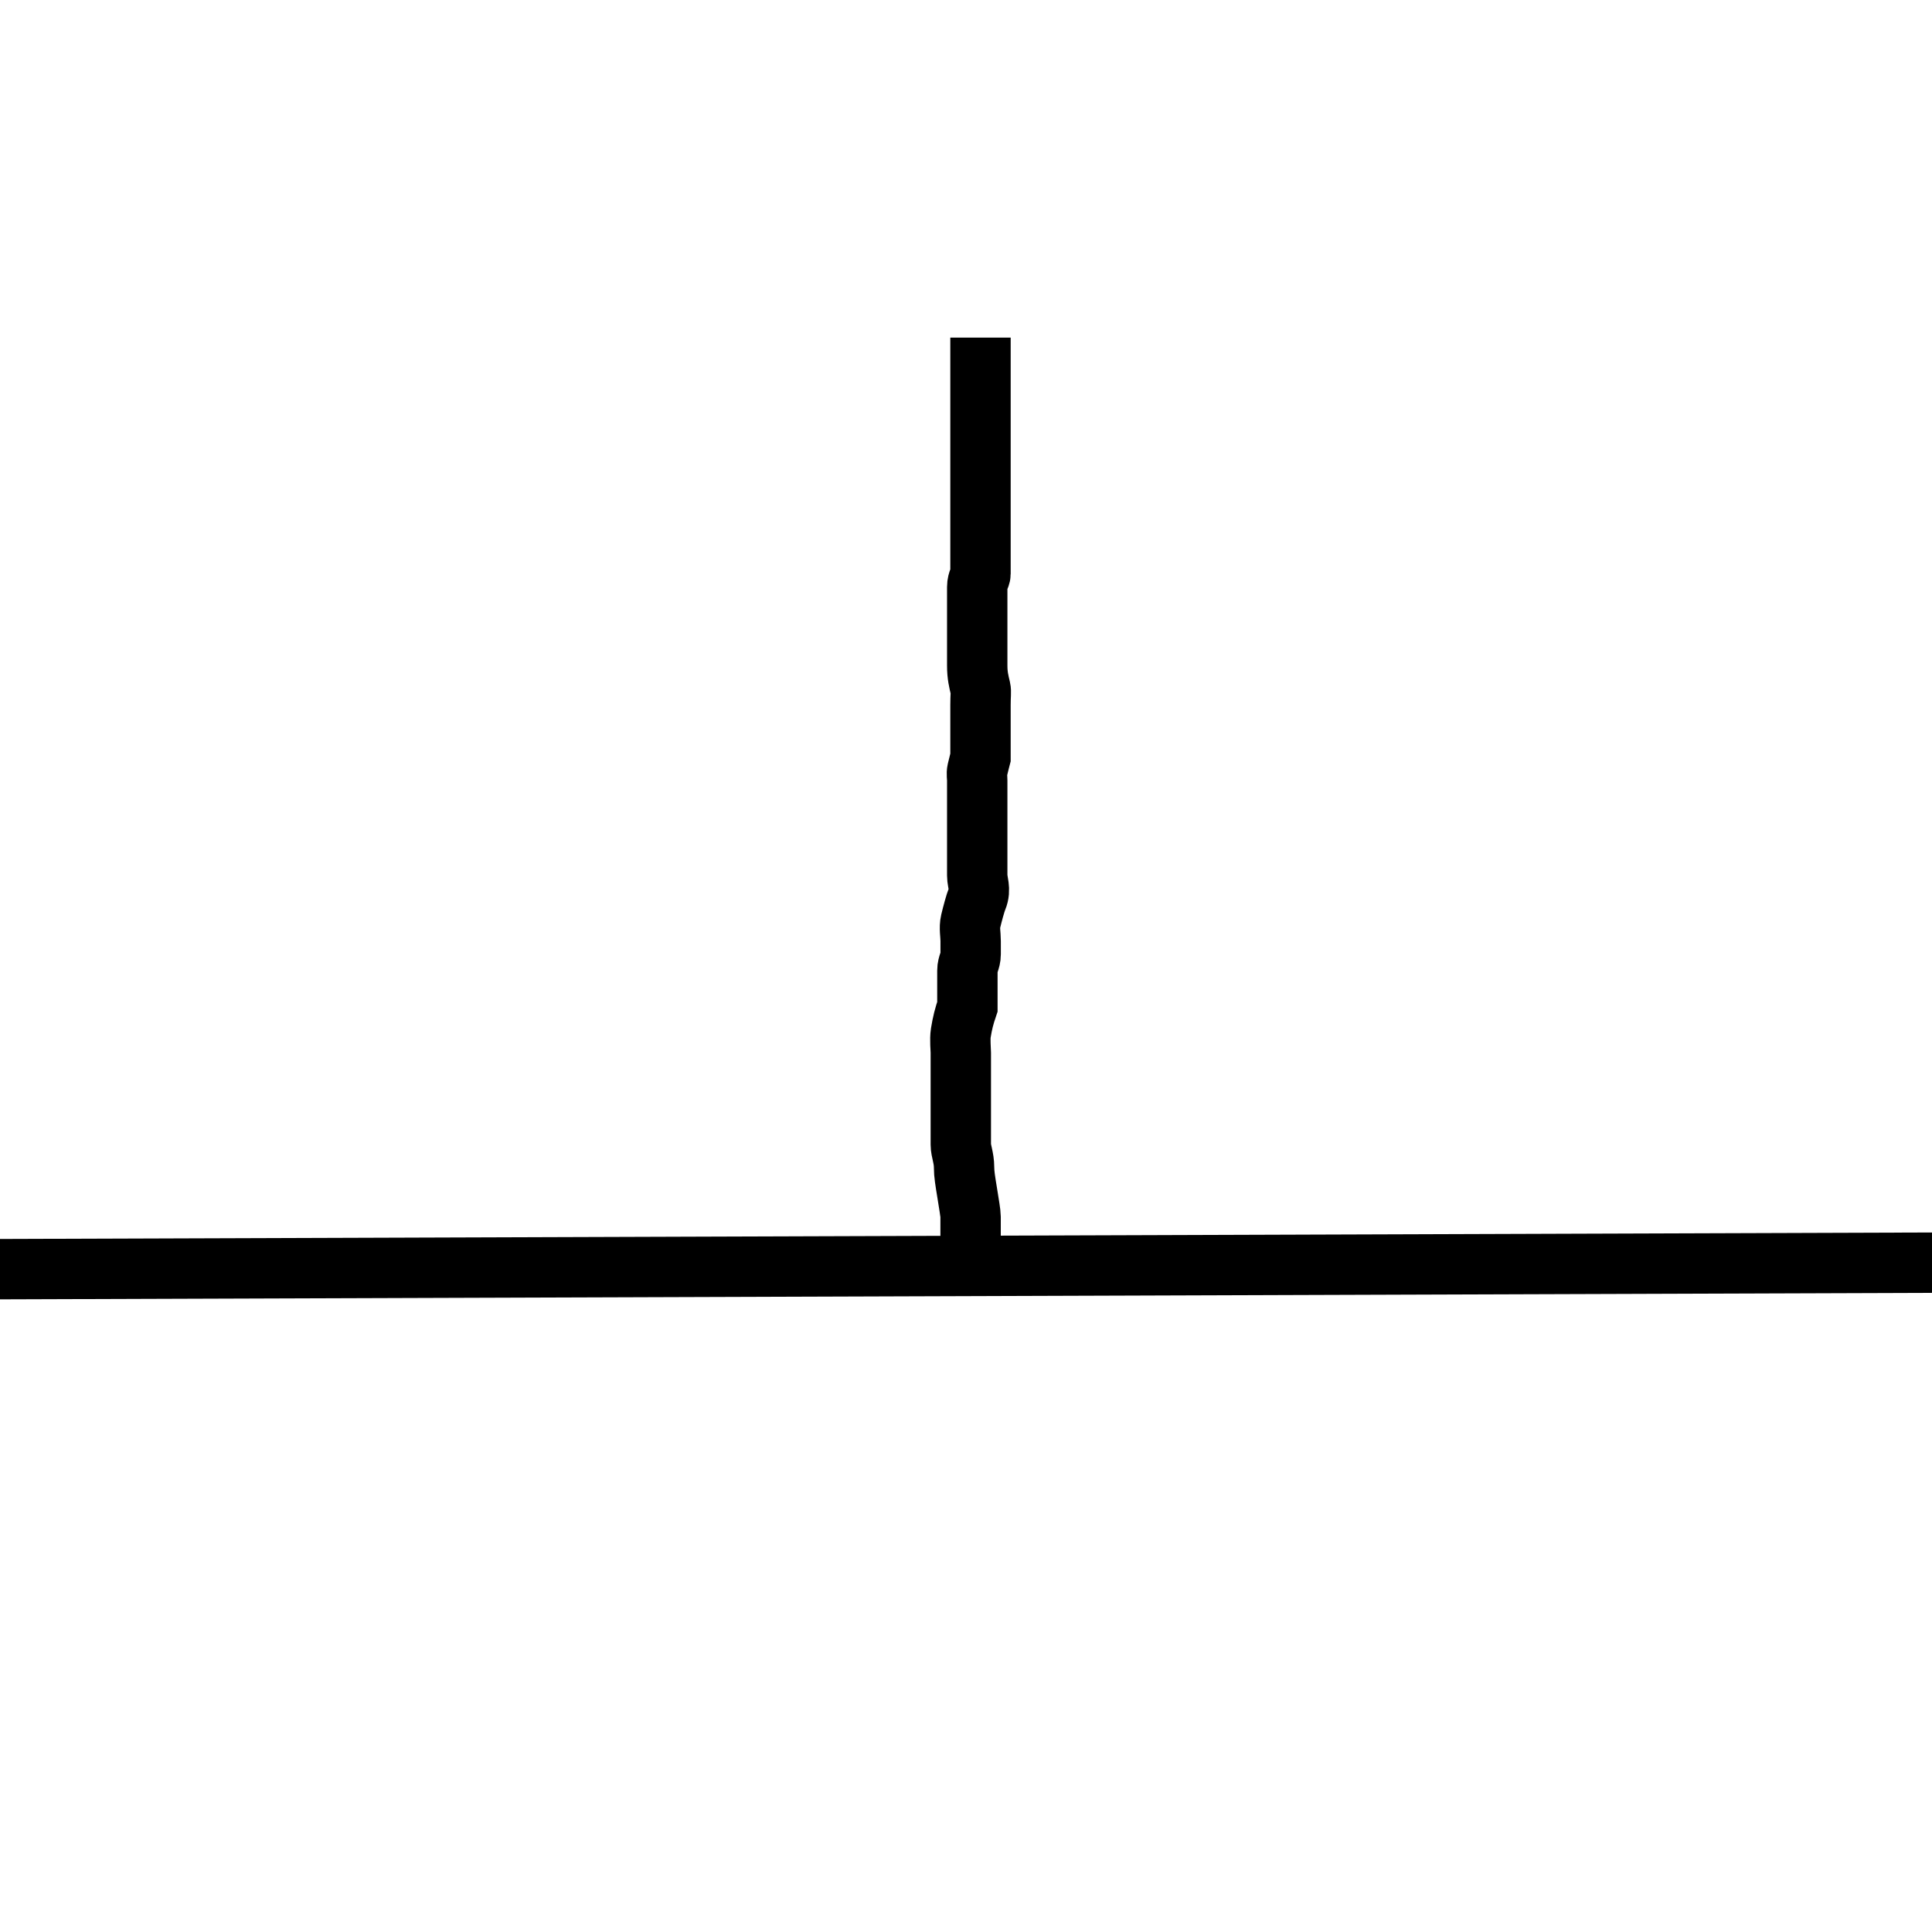
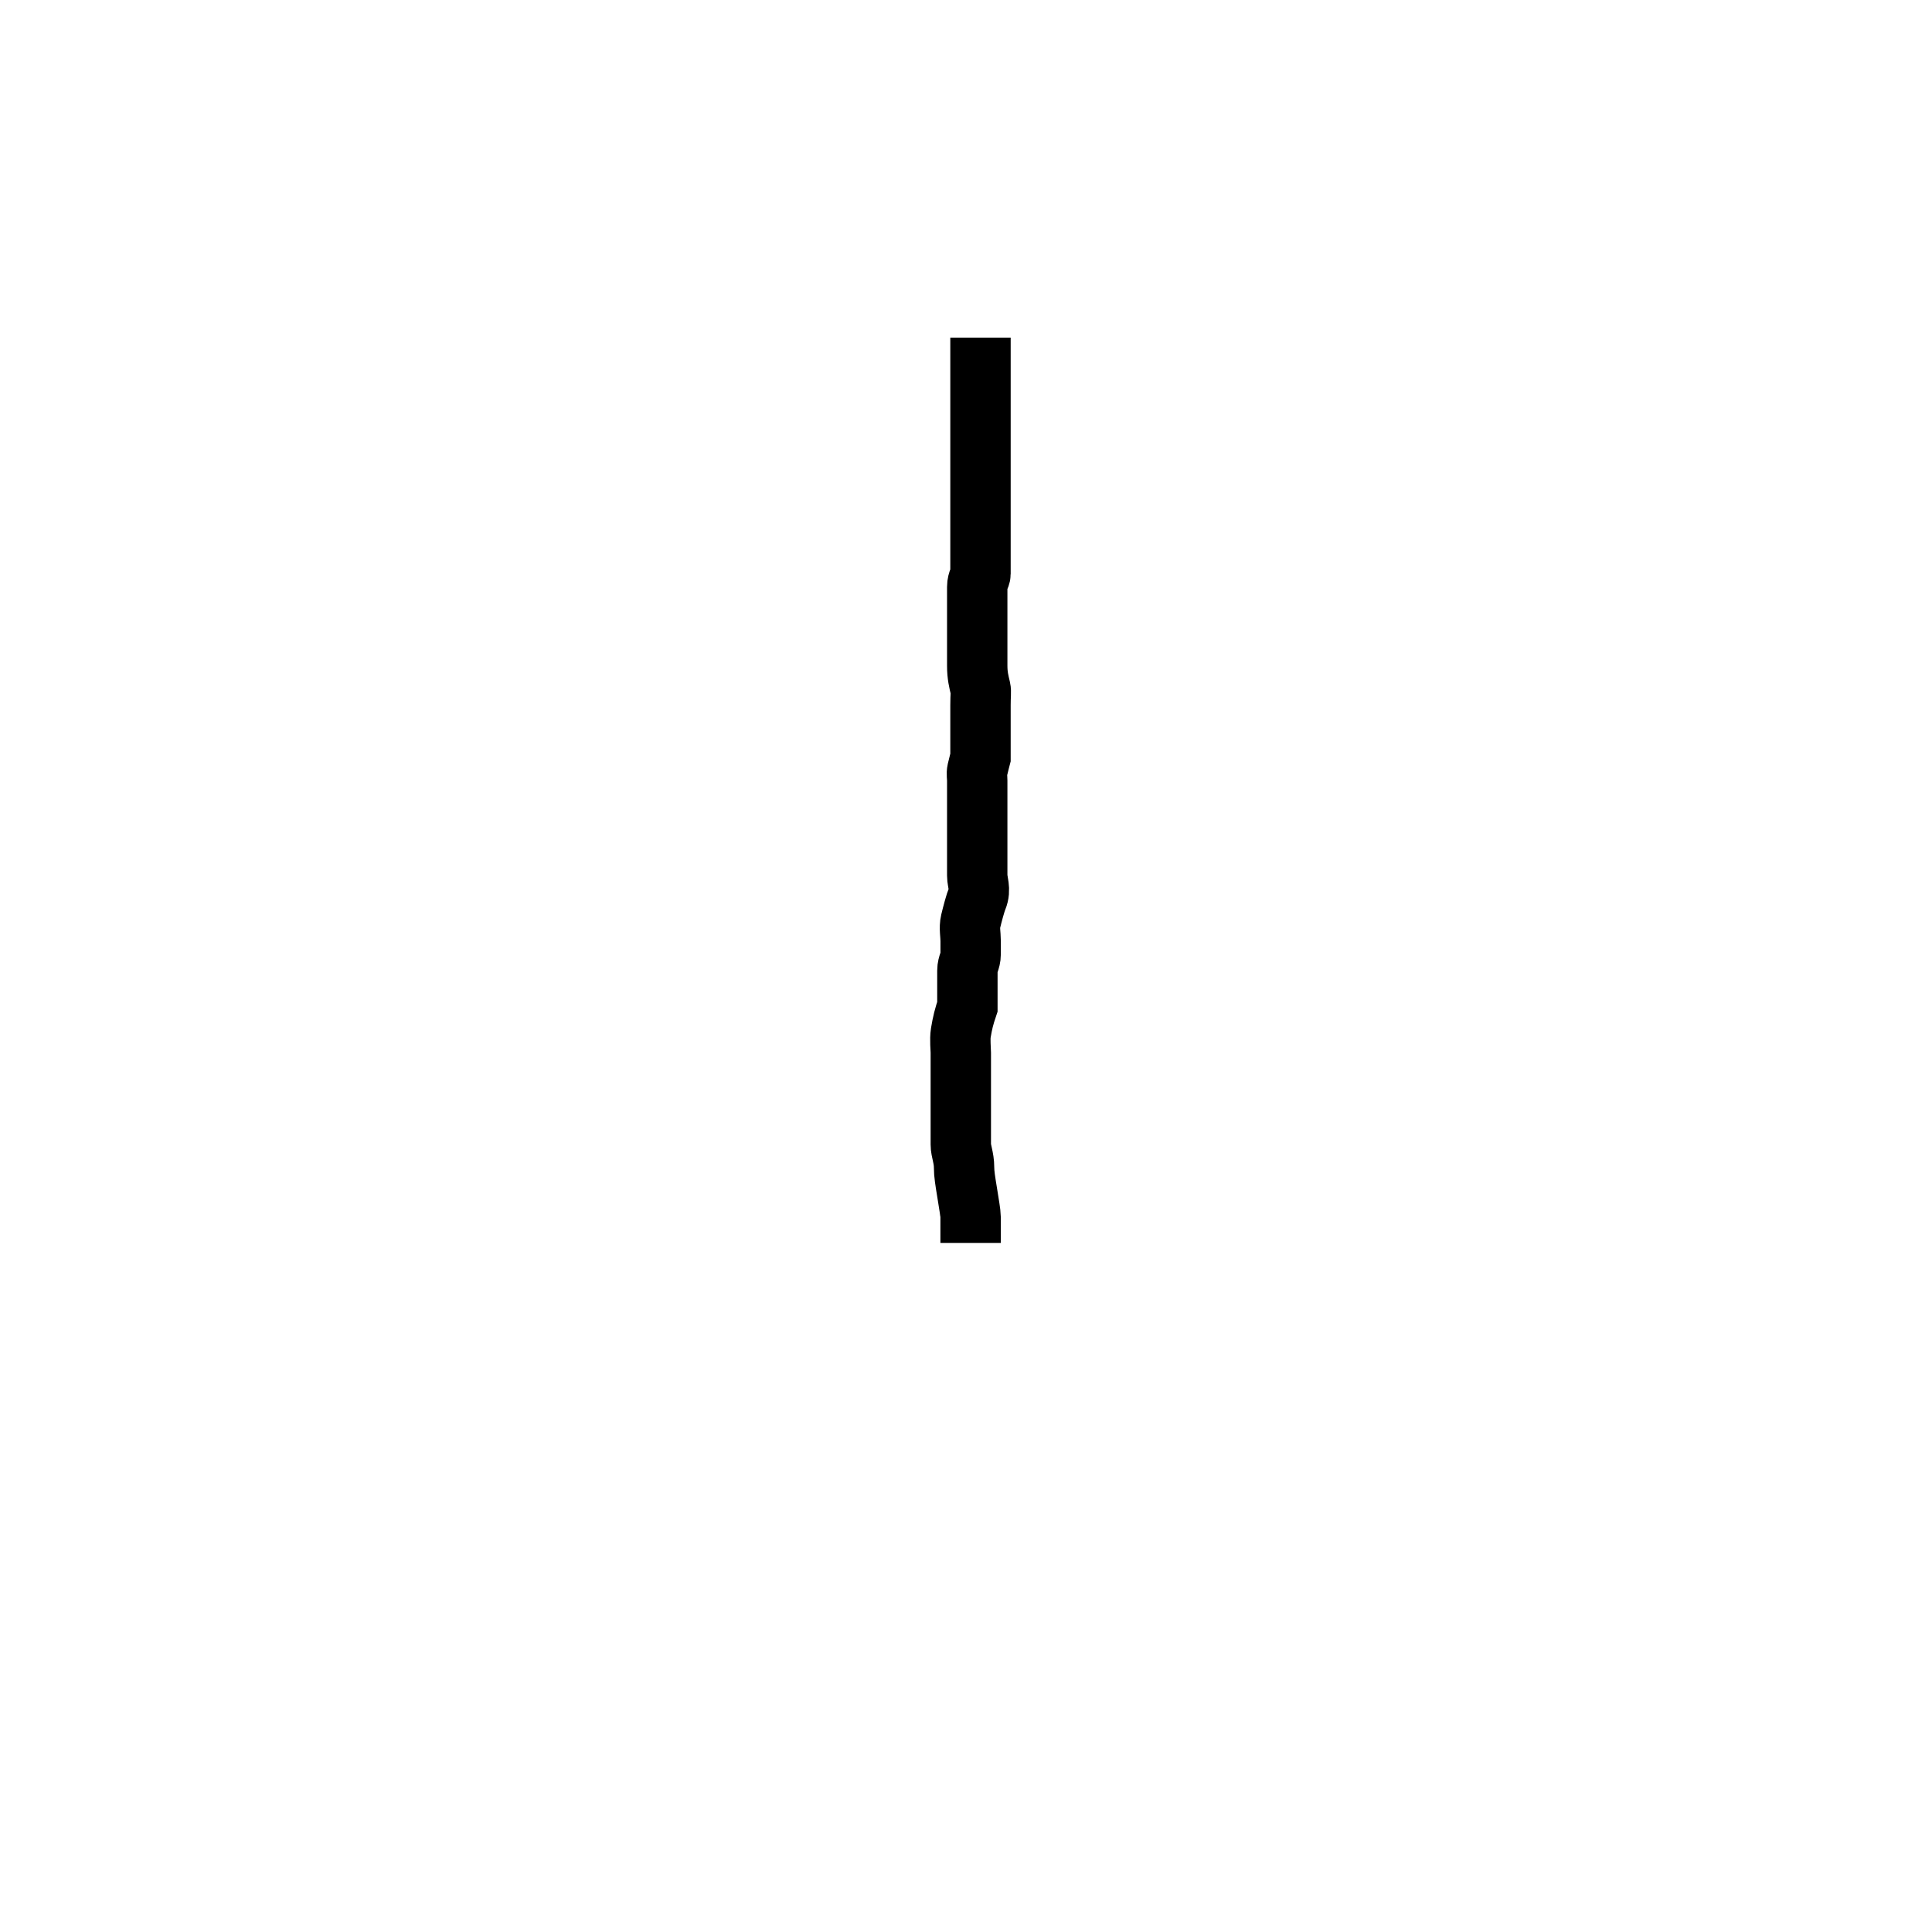
<svg xmlns="http://www.w3.org/2000/svg" width="32" height="32">
  <g>
-     <line id="svg_6" y2="20.913" x2="32.272" y1="21.022" x1="-0.228" stroke="#000" fill="none" />
    <path d="m16.076,20.587c0,-0.163 0,-0.272 0,-0.435c0,-0.054 -0.027,-0.211 -0.054,-0.38c-0.035,-0.215 -0.054,-0.326 -0.054,-0.435c0,-0.163 -0.054,-0.272 -0.054,-0.38c0,-0.163 0,-0.435 0,-0.543c0,-0.217 0,-0.326 0,-0.435c0,-0.054 0,-0.217 0,-0.272c0,-0.109 0,-0.163 0,-0.272c0,-0.054 -0.017,-0.219 0,-0.326c0.028,-0.17 0.054,-0.272 0.109,-0.435c0,0 0,-0.163 0,-0.217c0,-0.163 0,-0.272 0,-0.38c0,-0.109 0.054,-0.163 0.054,-0.272c0,-0.109 0,-0.163 0,-0.217c0,-0.109 -0.025,-0.22 0,-0.326c0.028,-0.118 0.079,-0.309 0.109,-0.38c0.062,-0.151 0,-0.272 0,-0.38c0,-0.109 0,-0.217 0,-0.326c0,-0.109 0,-0.109 0,-0.272c0,-0.054 0,-0.109 0,-0.217c0,-0.054 0,-0.217 0,-0.272c0,-0.163 0,-0.217 0,-0.272c0,-0.109 0,-0.163 0,-0.217c0,-0.054 -0.012,-0.11 0,-0.163c0.028,-0.118 0.054,-0.217 0.054,-0.217c0,-0.054 0,-0.163 0,-0.217c0,-0.054 0,-0.163 0,-0.217c0,-0.054 0,-0.109 0,-0.217c0,-0.109 0,-0.217 0,-0.217c0,-0.163 0.012,-0.219 0,-0.272c-0.028,-0.118 -0.054,-0.217 -0.054,-0.38c0,-0.054 0,-0.163 0,-0.217c0,-0.054 0,-0.217 0,-0.272c0,-0.054 0,-0.109 0,-0.163c0,-0.054 0,-0.163 0,-0.272c0,-0.163 0,-0.217 0,-0.38c0,-0.109 0.054,-0.163 0.054,-0.217c0,0 0,-0.109 0,-0.217c0,-0.109 0,-0.217 0,-0.326c0,-0.163 0,-0.272 0,-0.326c0,-0.163 0,-0.217 0,-0.326c0,-0.054 0,-0.163 0,-0.272c0,-0.054 0,-0.272 0,-0.326c0,-0.109 0,-0.217 0,-0.435c0,-0.272 0,-0.489 0,-0.543c0,-0.054 0,-0.054 0,-0.163c0,-0.054 0,-0.163 0,-0.272c0,-0.054 0,-0.054 0,-0.109c0,-0.054 0,-0.109 0,-0.272c0,-0.109 0,-0.163 0,-0.272l0,-0.054" id="svg_8" stroke="#000" fill="none" />
  </g>
</svg>
